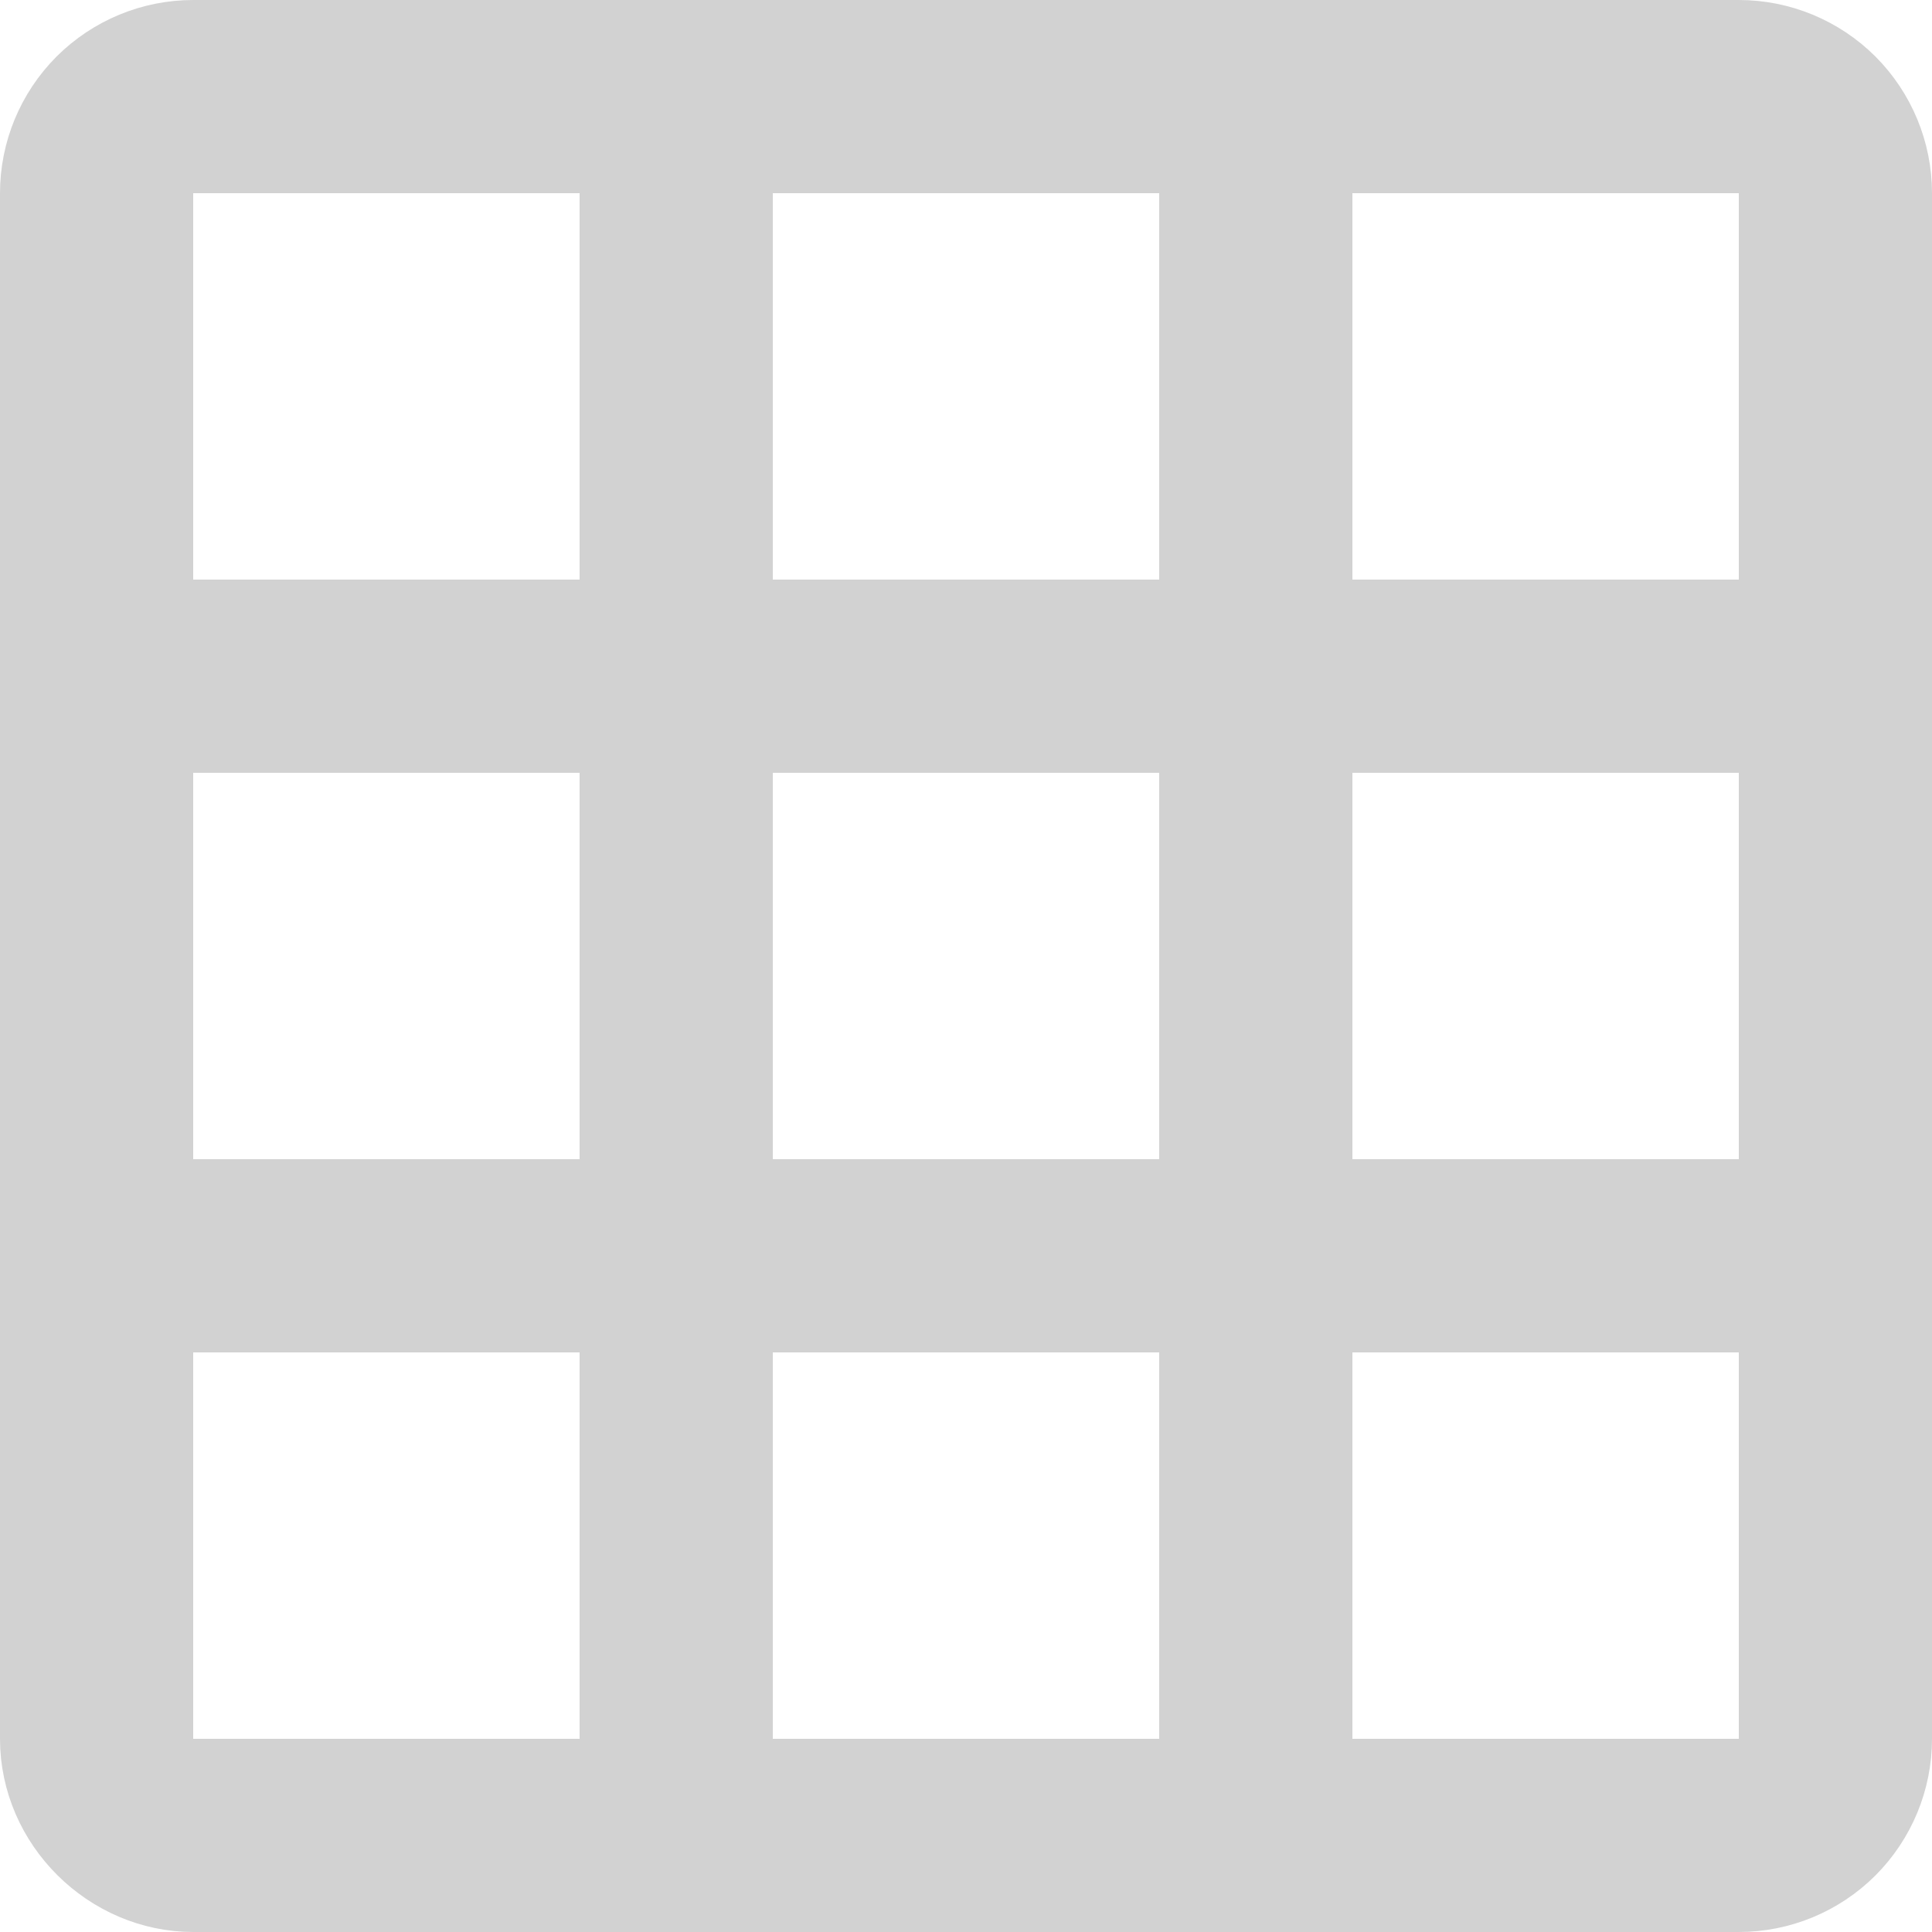
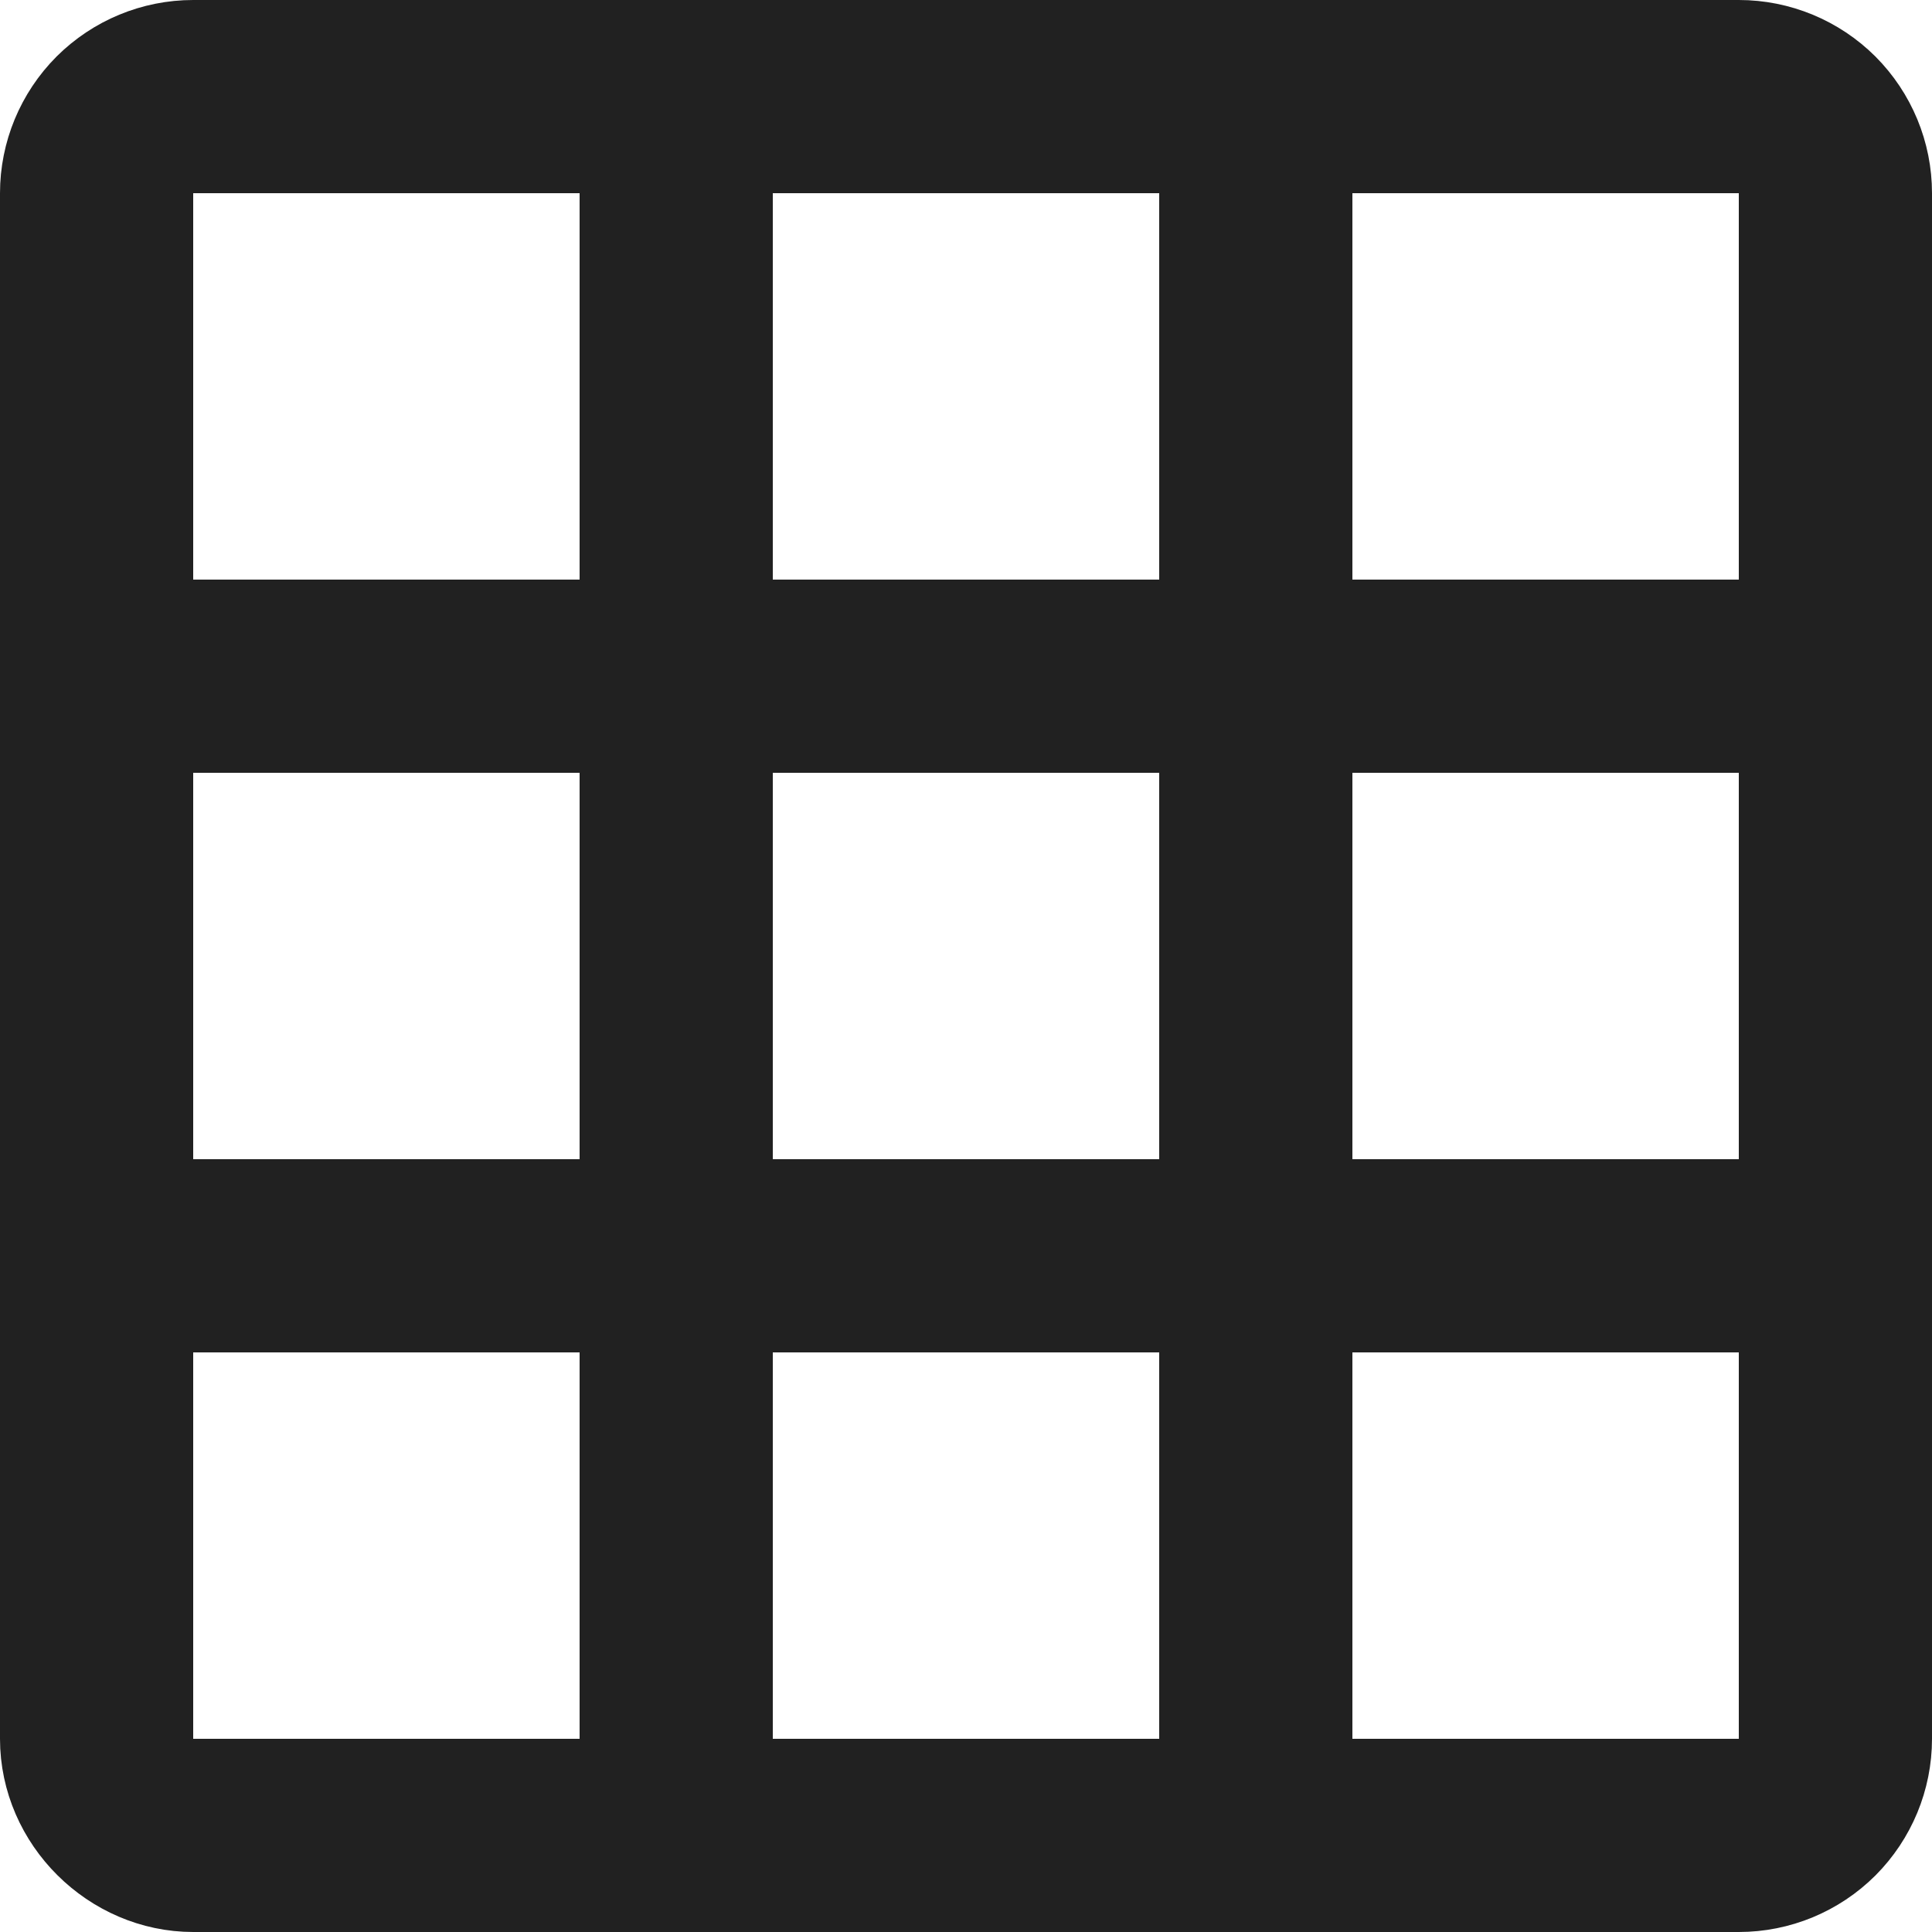
<svg xmlns="http://www.w3.org/2000/svg" width="20" height="20" viewBox="0 0 20 20" fill="none">
-   <path d="M8 1.5H7.5V2V6V6.5H8H12H12.5V6V2V1.5H12H8ZM14 1.5H13.5V2V6V6.5H14H18H18.5V6V2V1.5H18H14ZM14 7.5H13.5V8V12V12.5H14H18H18.5V12V8V7.5H18H14ZM14 13.5H13.5V14V18V18.5H14H18H18.5V18V14V13.5H18H14ZM12 18.5H12.5V18V14V13.5H12H8H7.5V14V18V18.5H8H12ZM6 18.5H6.5V18V14V13.5H6H2H1.5V14V18V18.5H2H6ZM6 12.5H6.5V12V8V7.5H6H2H1.5V8V12V12.5H2H6ZM6 6.5H6.5V6V2V1.5H6H2H1.5V2V6V6.5H2H6ZM7.5 12V12.5H8H12H12.5V12V8V7.5H12H8H7.5V8V12ZM2 0.5H18C18.398 0.5 18.779 0.658 19.061 0.939C19.342 1.221 19.5 1.602 19.5 2V18C19.5 18.398 19.342 18.779 19.061 19.061C18.779 19.342 18.398 19.5 18 19.5H2C1.193 19.5 0.5 18.821 0.5 18V2C0.5 1.602 0.658 1.221 0.939 0.939C1.221 0.658 1.602 0.5 2 0.5Z" fill="#D2D2D2" stroke="#D2D2D2" />
+   <path d="M8 1.5H7.5V2V6V6.5H8H12H12.5V6V2V1.5H12H8ZM14 1.5H13.5V2V6V6.5H14H18H18.5V6V2V1.5H18H14ZM14 7.5H13.5V8V12V12.5H14H18H18.5V12V8V7.5H18H14ZM14 13.5H13.5V14V18V18.5H14H18H18.5V18V14V13.5H18H14ZM12 18.5H12.5V18V14V13.5H12H8H7.5V14V18V18.5H8H12ZM6 18.5H6.5V18V14V13.5H6H2H1.5V14V18V18.5H2H6ZM6 12.5H6.5V12V8V7.5H6H2H1.5V8V12V12.5H2H6ZM6 6.5H6.5V6V2V1.5H6H2H1.5V2V6V6.5H2H6ZM7.5 12V12.5H8H12H12.5V12V8V7.5H12H8H7.5V8V12ZM2 0.5H18C18.398 0.5 18.779 0.658 19.061 0.939C19.342 1.221 19.5 1.602 19.5 2V18C19.5 18.398 19.342 18.779 19.061 19.061C18.779 19.342 18.398 19.5 18 19.5H2C1.193 19.5 0.5 18.821 0.5 18V2C0.5 1.602 0.658 1.221 0.939 0.939C1.221 0.658 1.602 0.5 2 0.5Z" fill="#212121" stroke="#212121" />
</svg>
